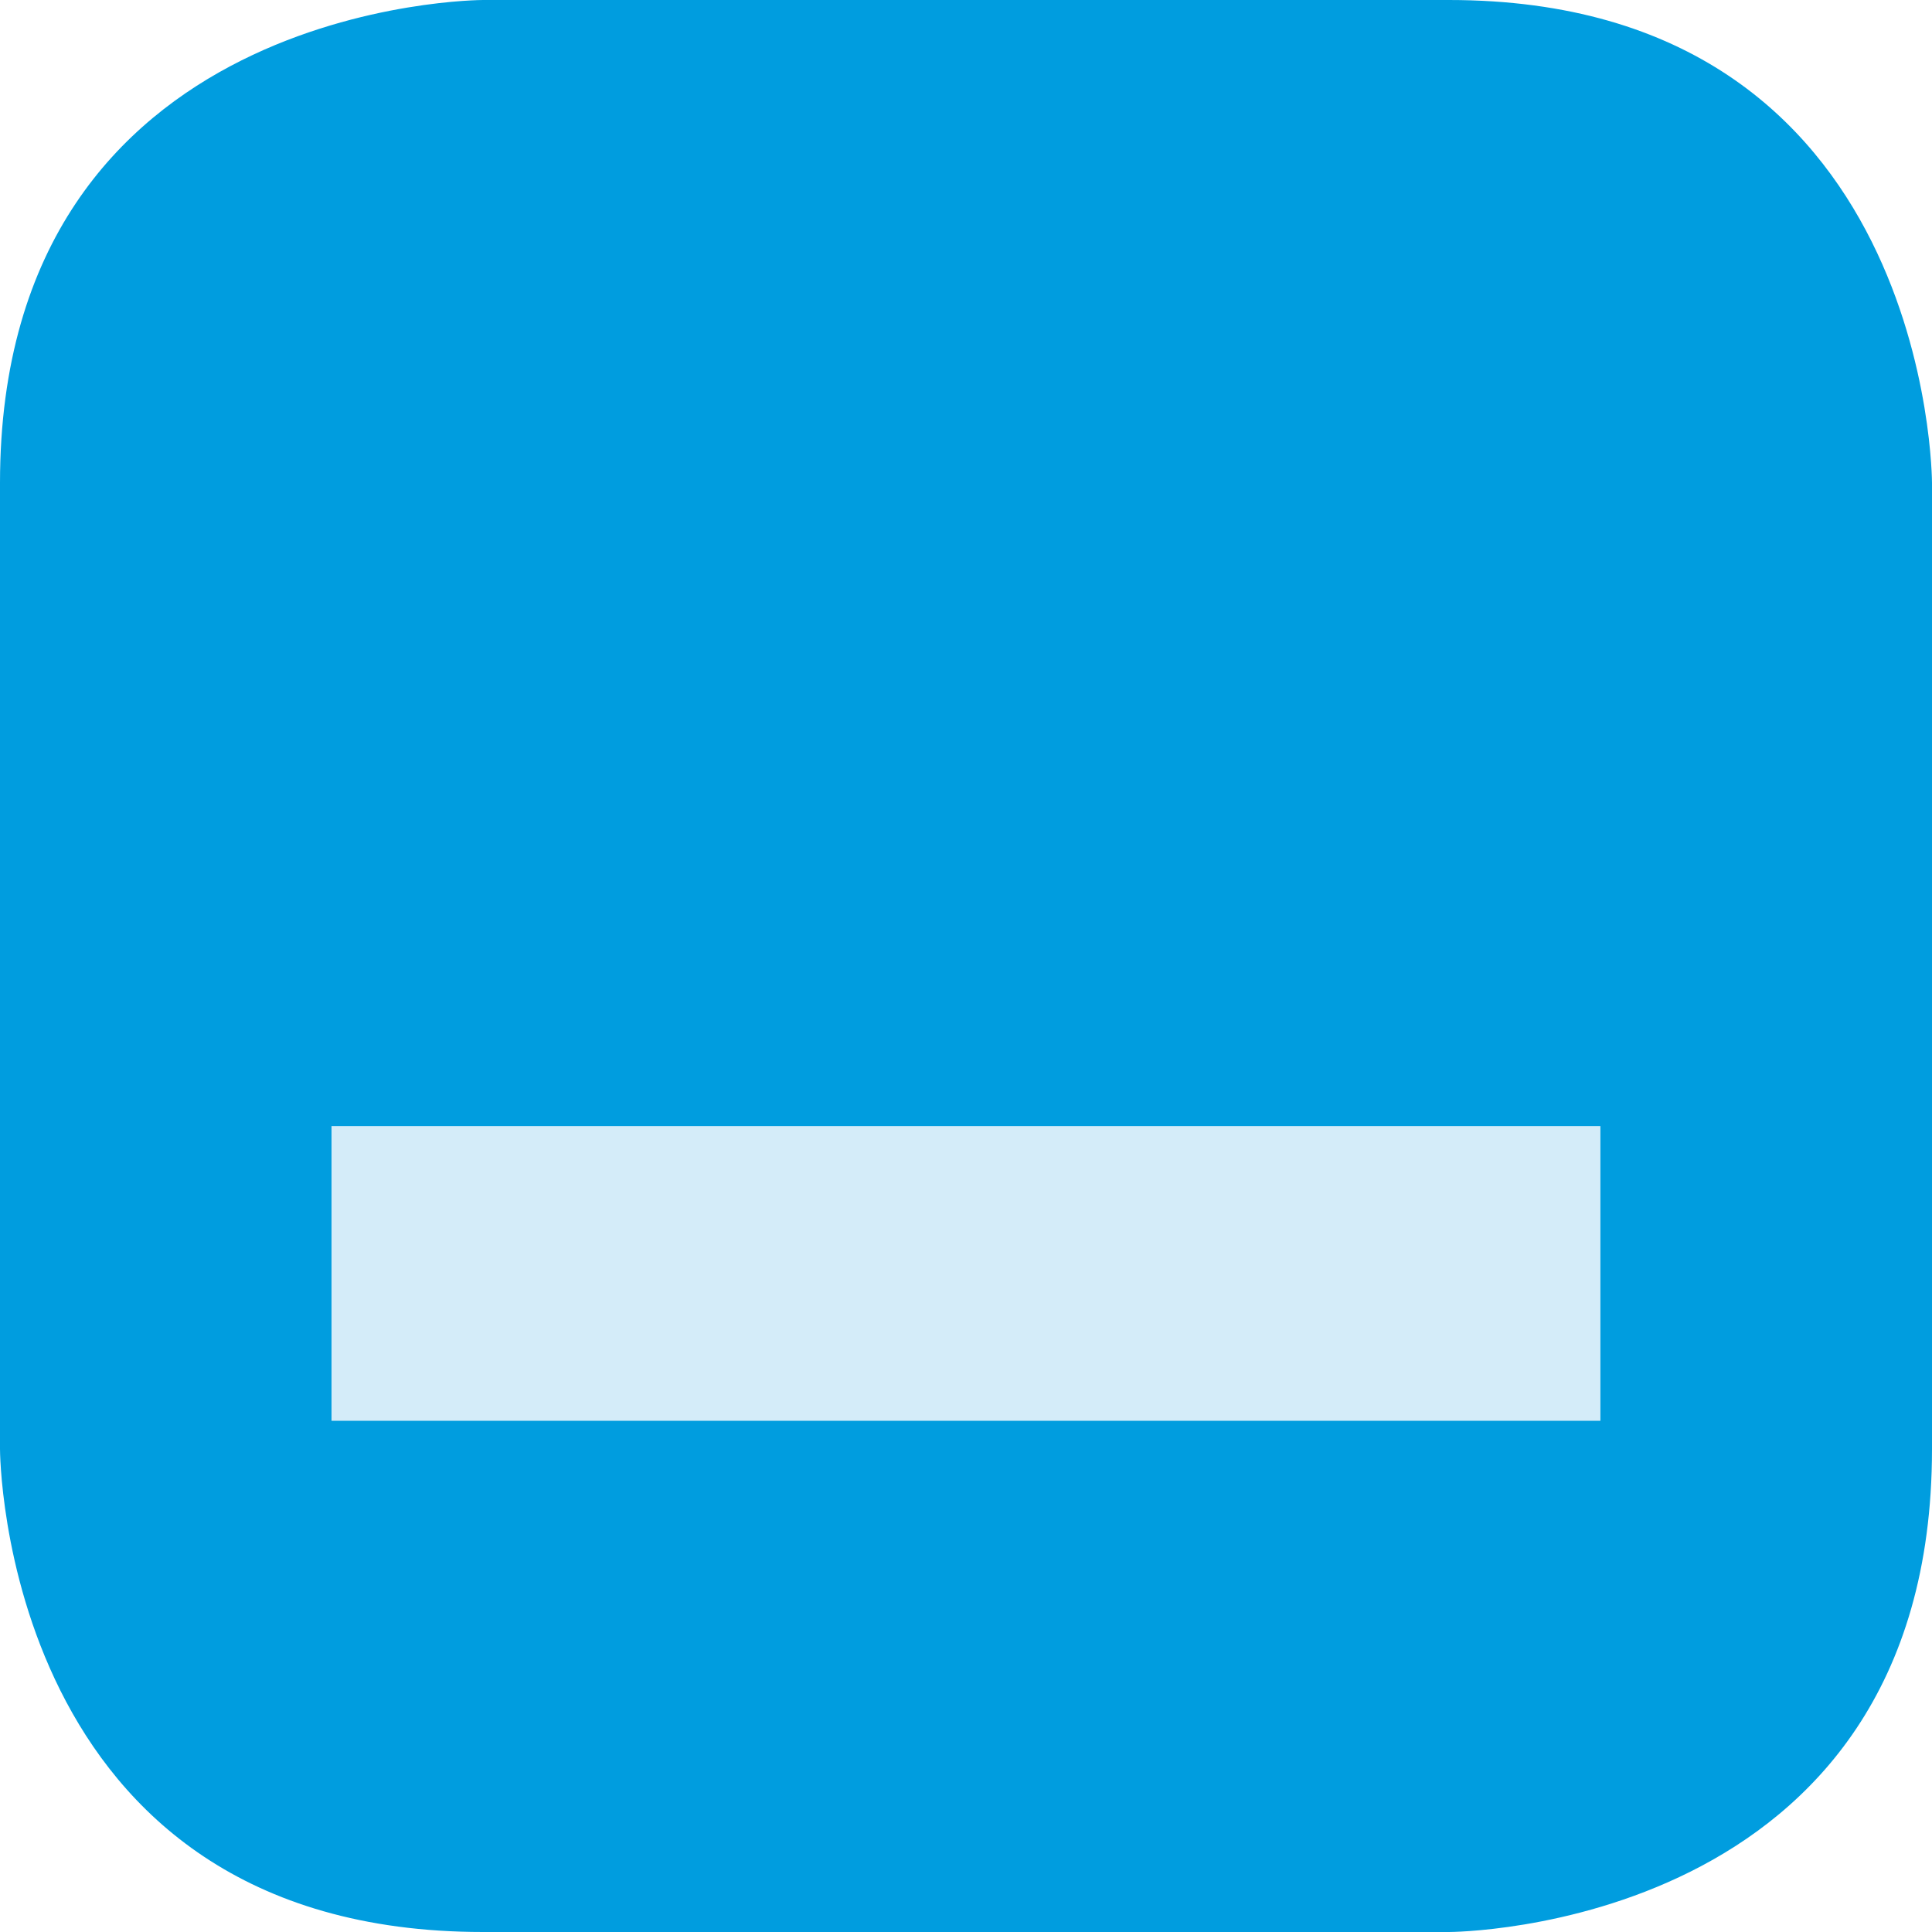
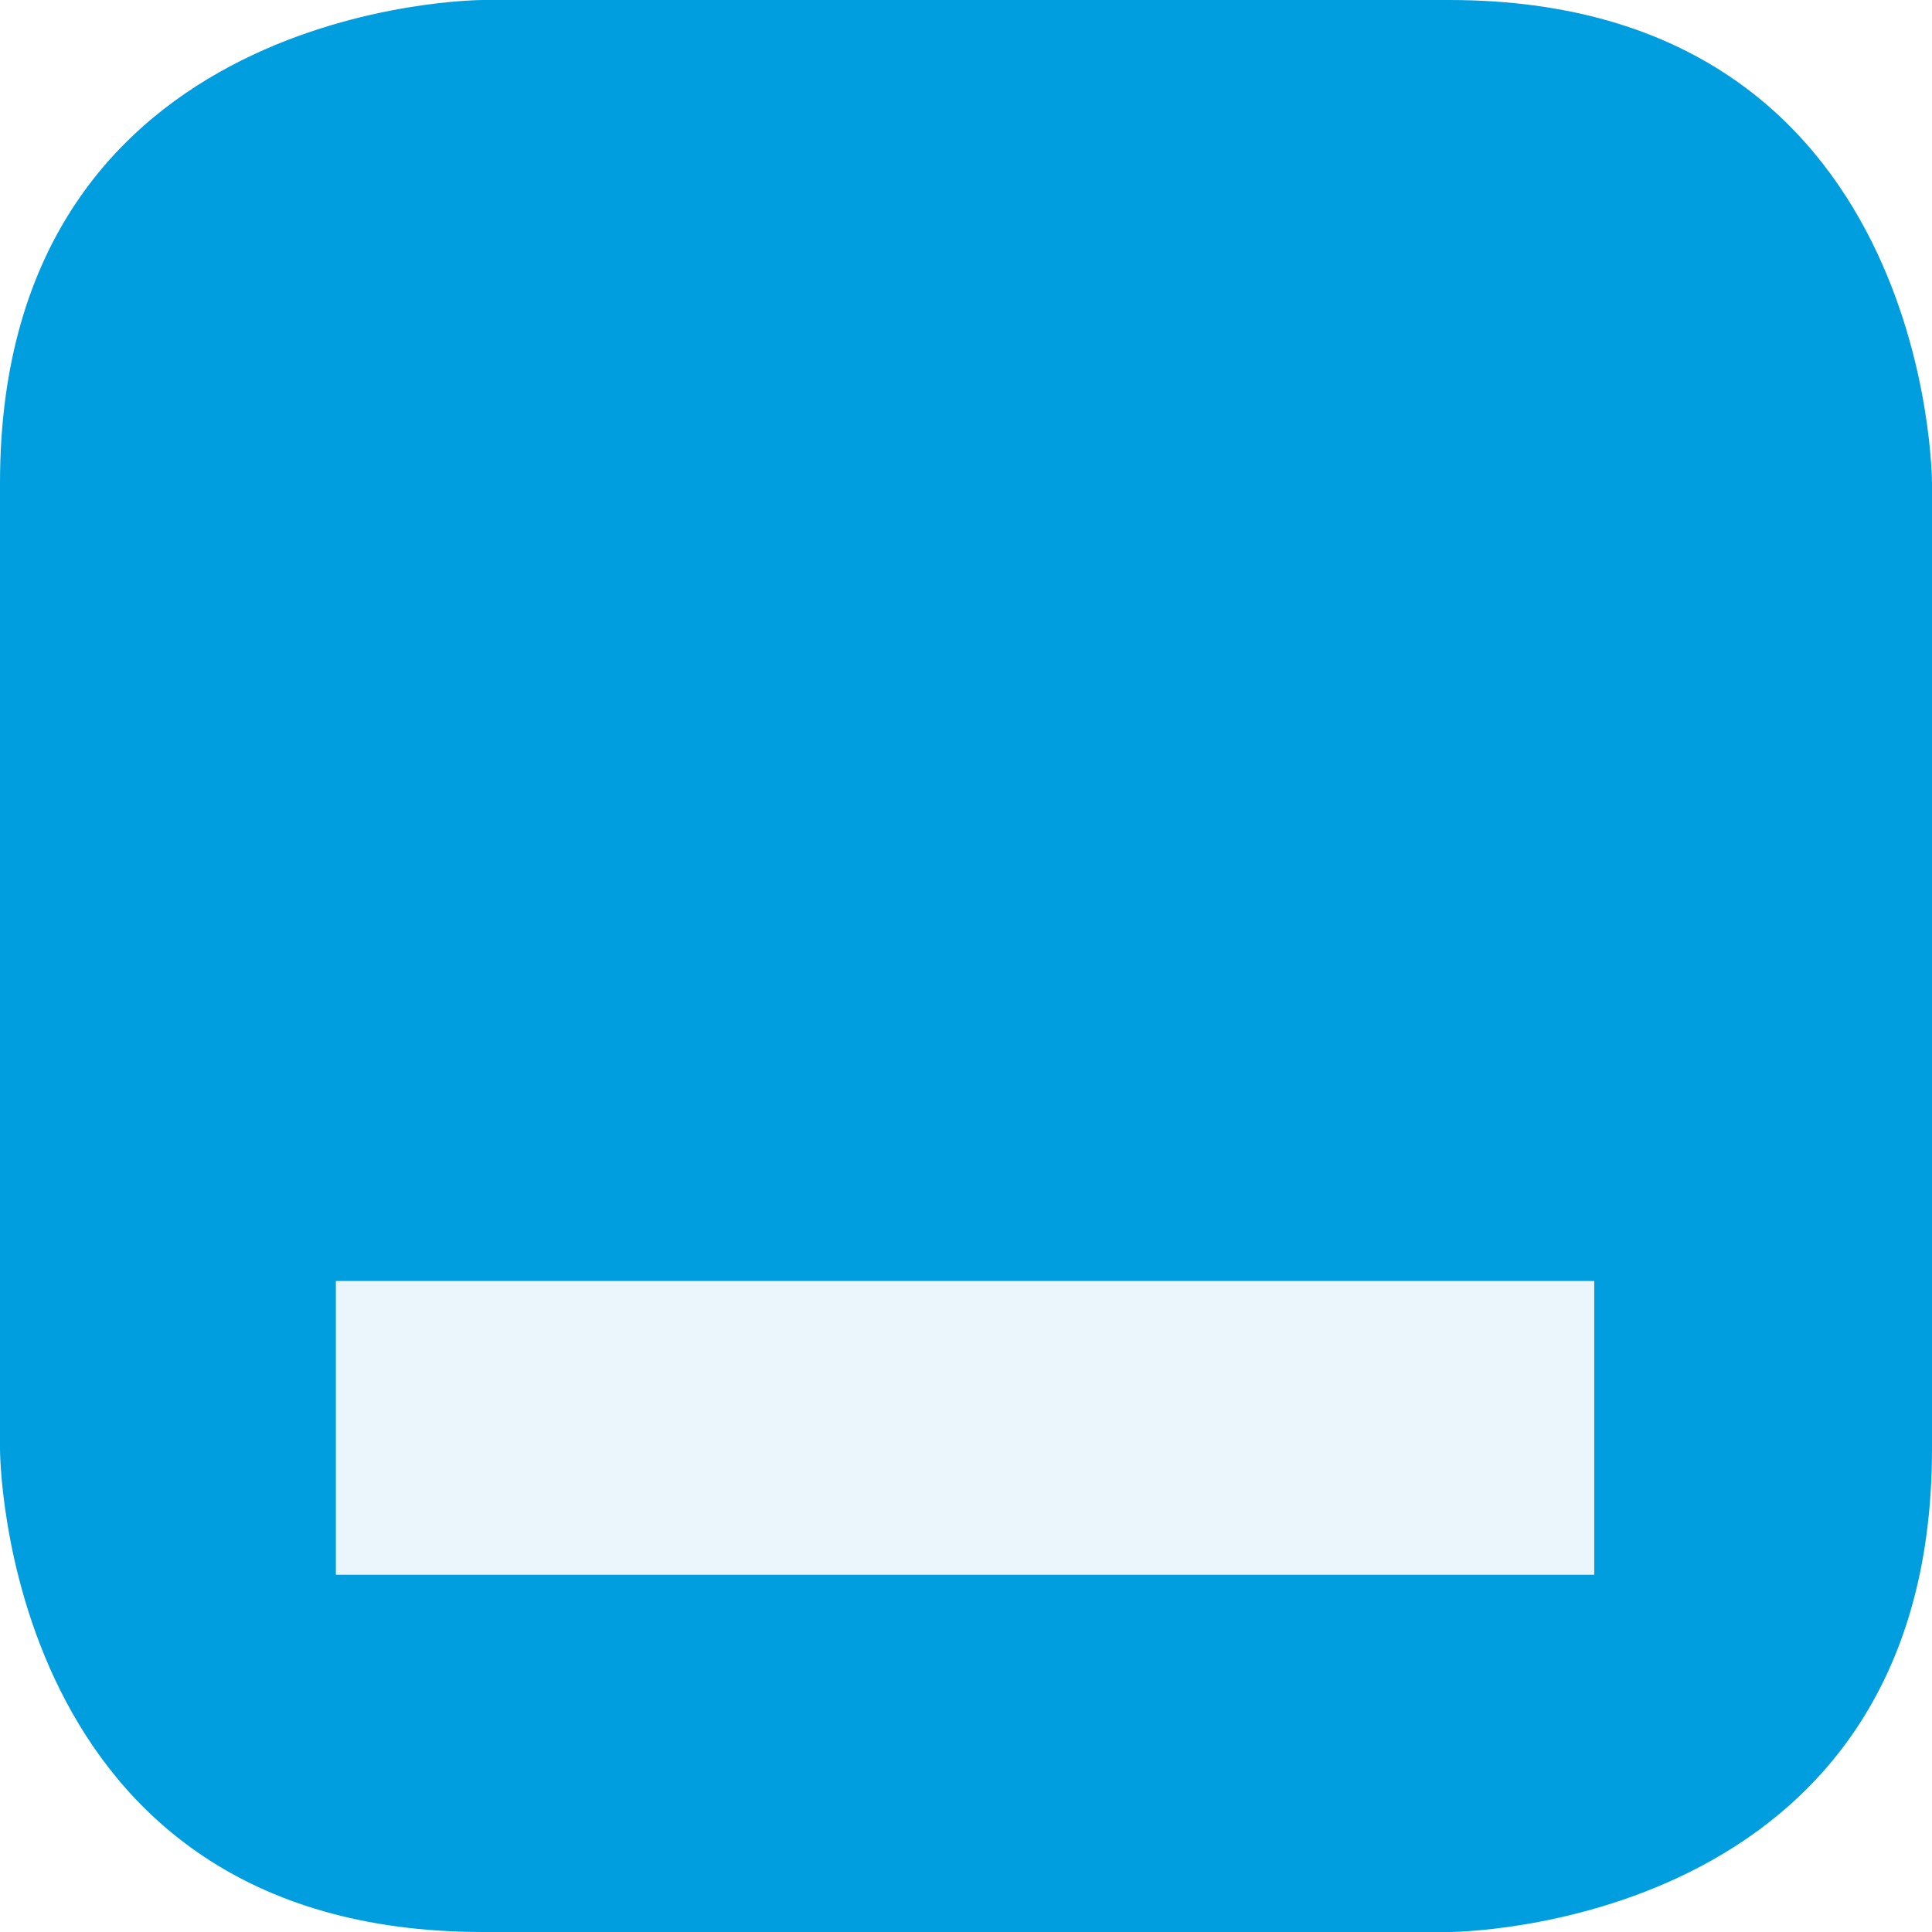
<svg xmlns="http://www.w3.org/2000/svg" version="1.1" id="Vrstva_1" x="0px" y="0px" width="22.676px" height="22.676px" viewBox="0 0 22.676 22.676" enable-background="new 0 0 22.676 22.676" xml:space="preserve">
-   <defs id="defs13" />
-   <g id="g8">
-     <g id="g6">
-       <path d="m 5.669,1.783371e-7 c 0,0 -5.669,0 -5.669,5.669 V 17.008 c 0,0 0,5.668 5.669,5.668 h 11.337 c 0,0 5.67,0 5.67,-5.668 V 5.669 c 0,0 0,-5.669 -5.67,-5.669 z" id="path2" style="fill:#009ddf" />
-       <rect style="opacity:1;fill:#d4ecf9;fill-opacity:1;stroke:none;stroke-width:1.123;stroke-opacity:1" id="rect17" width="14.893" height="3.459" x="3.891" y="13.217" />
-     </g>
+   <g>
+     <path fill="#009DDF" d="M5.669,0C5.669,0,0,0,0,5.669v11.339c0,0,0,5.668,5.669,5.668h11.337c0,0,5.67,0,5.67-5.668V5.669   c0,0,0-5.669-5.67-5.669H5.669z" />
+     <rect x="3.942" y="15.035" fill="#EBF6FC" width="14.77" height="3.448" />
  </g>
</svg>
